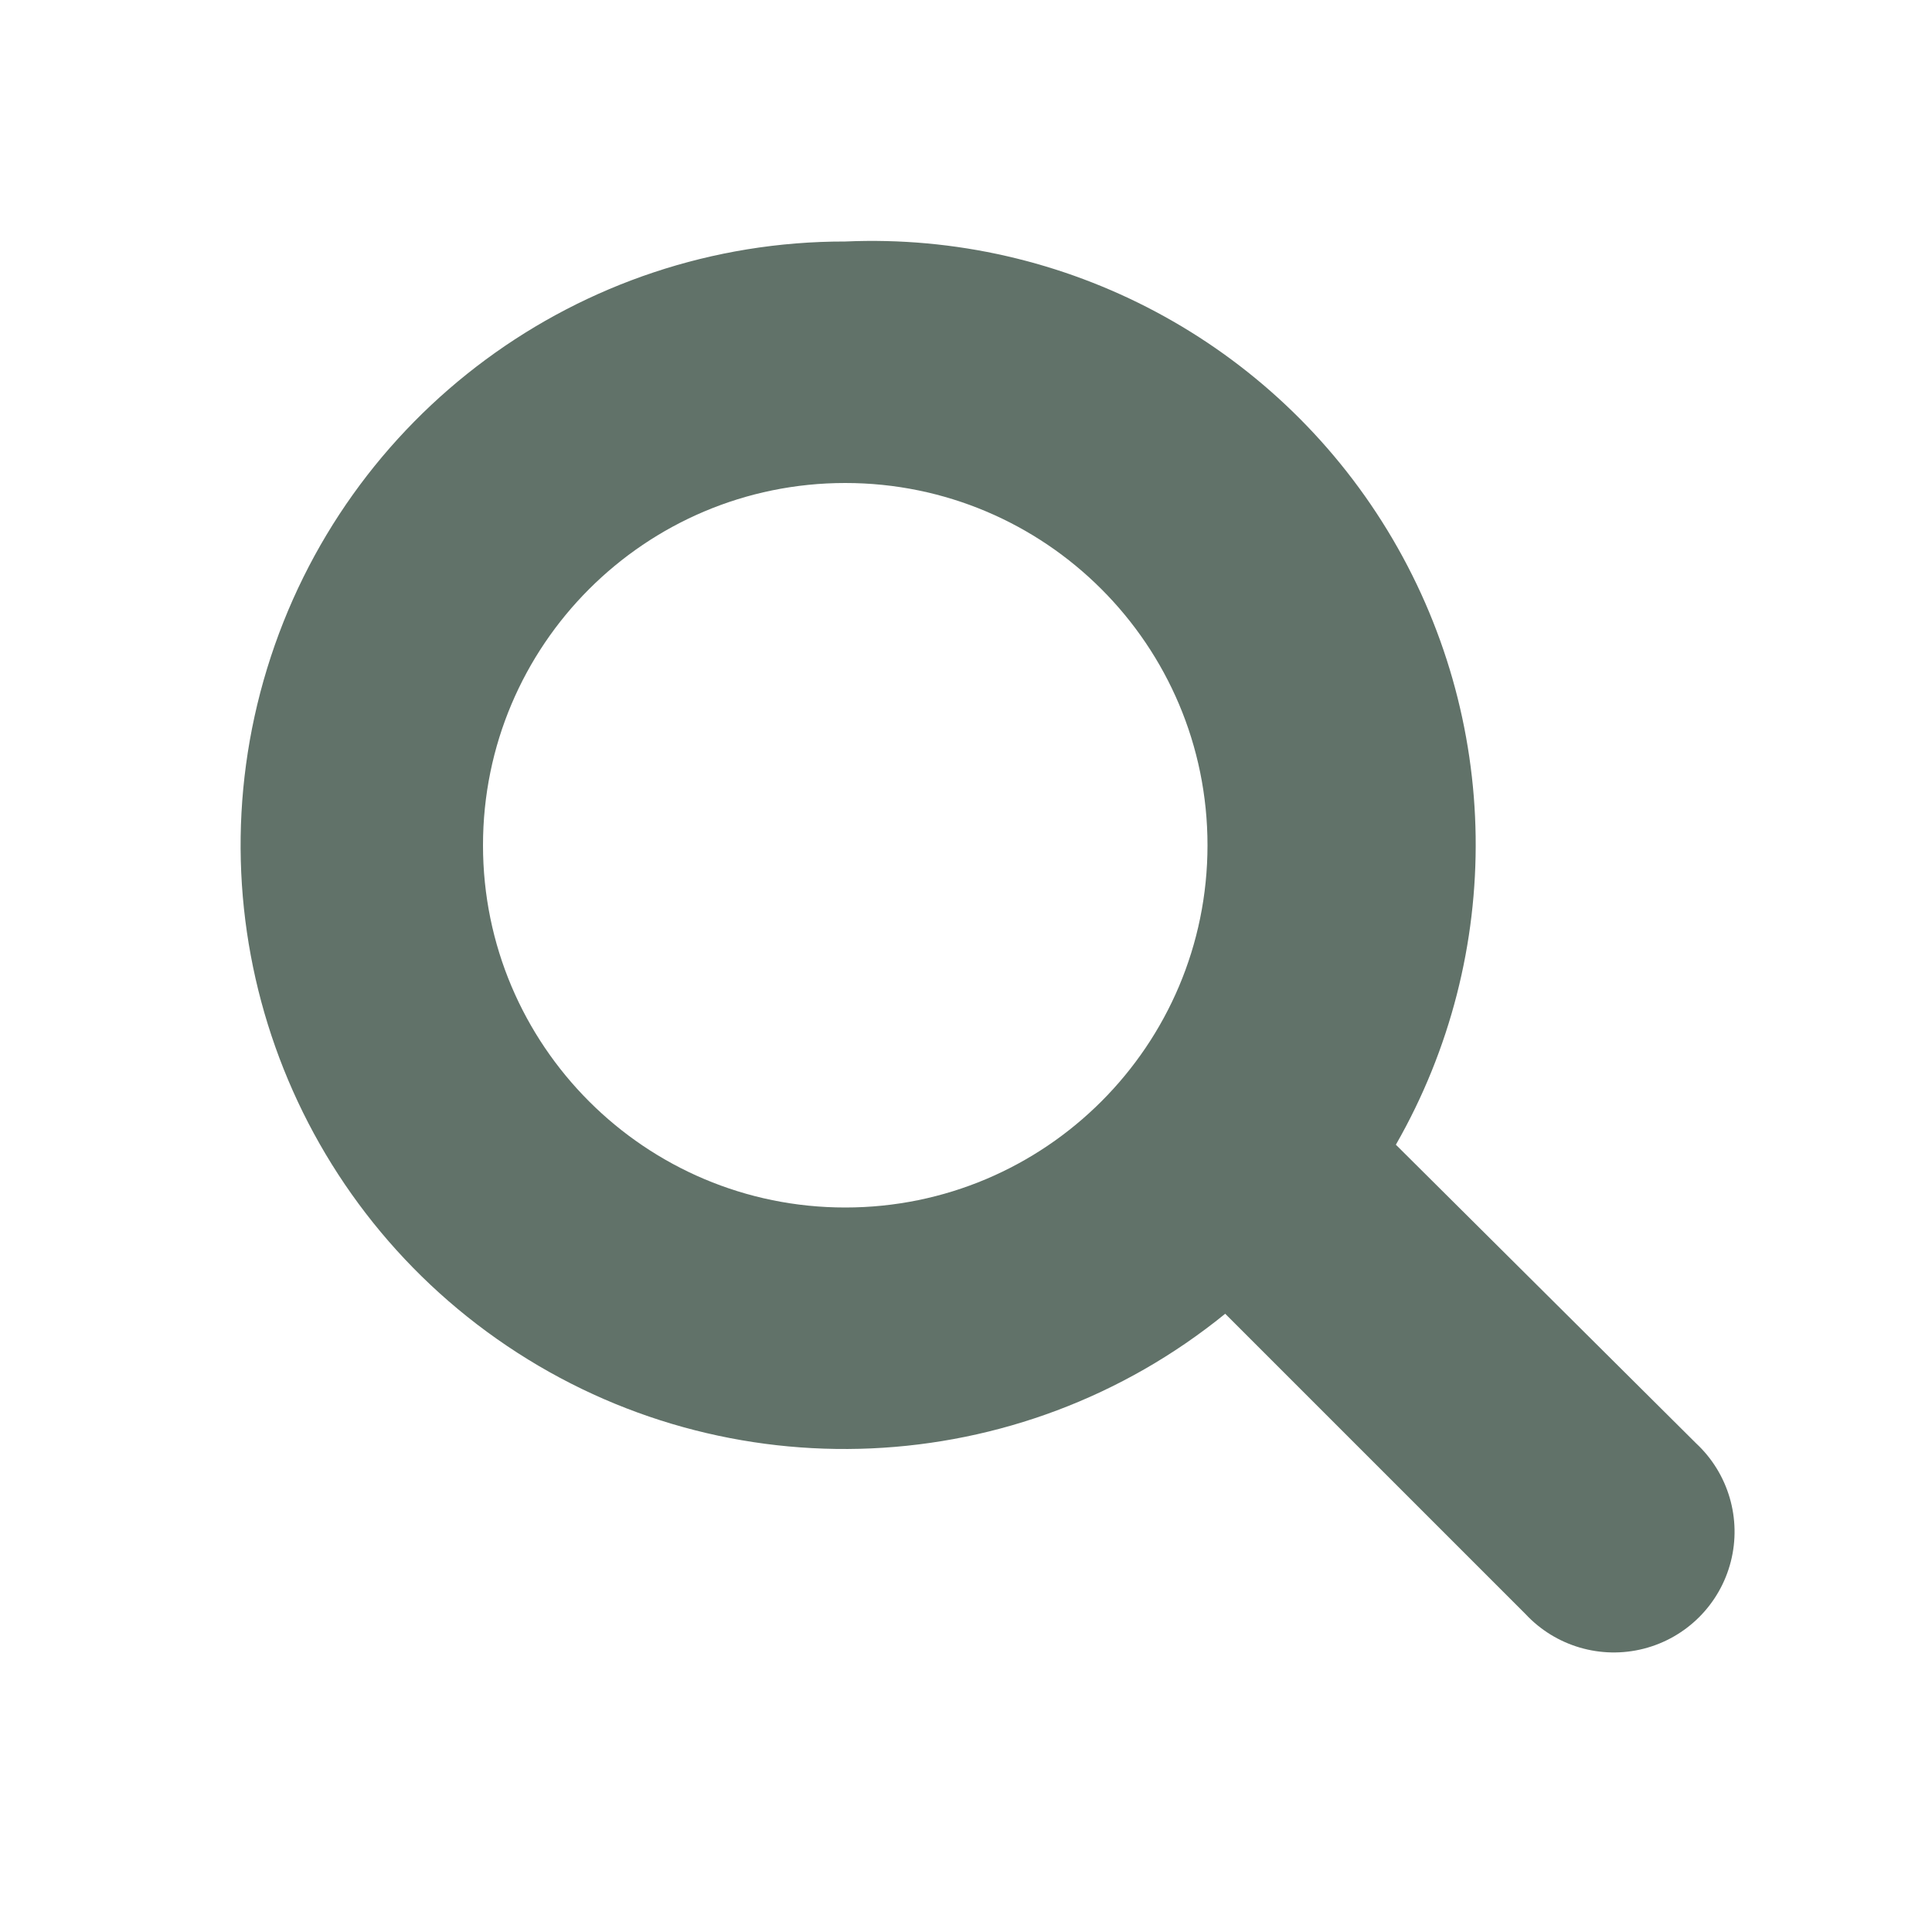
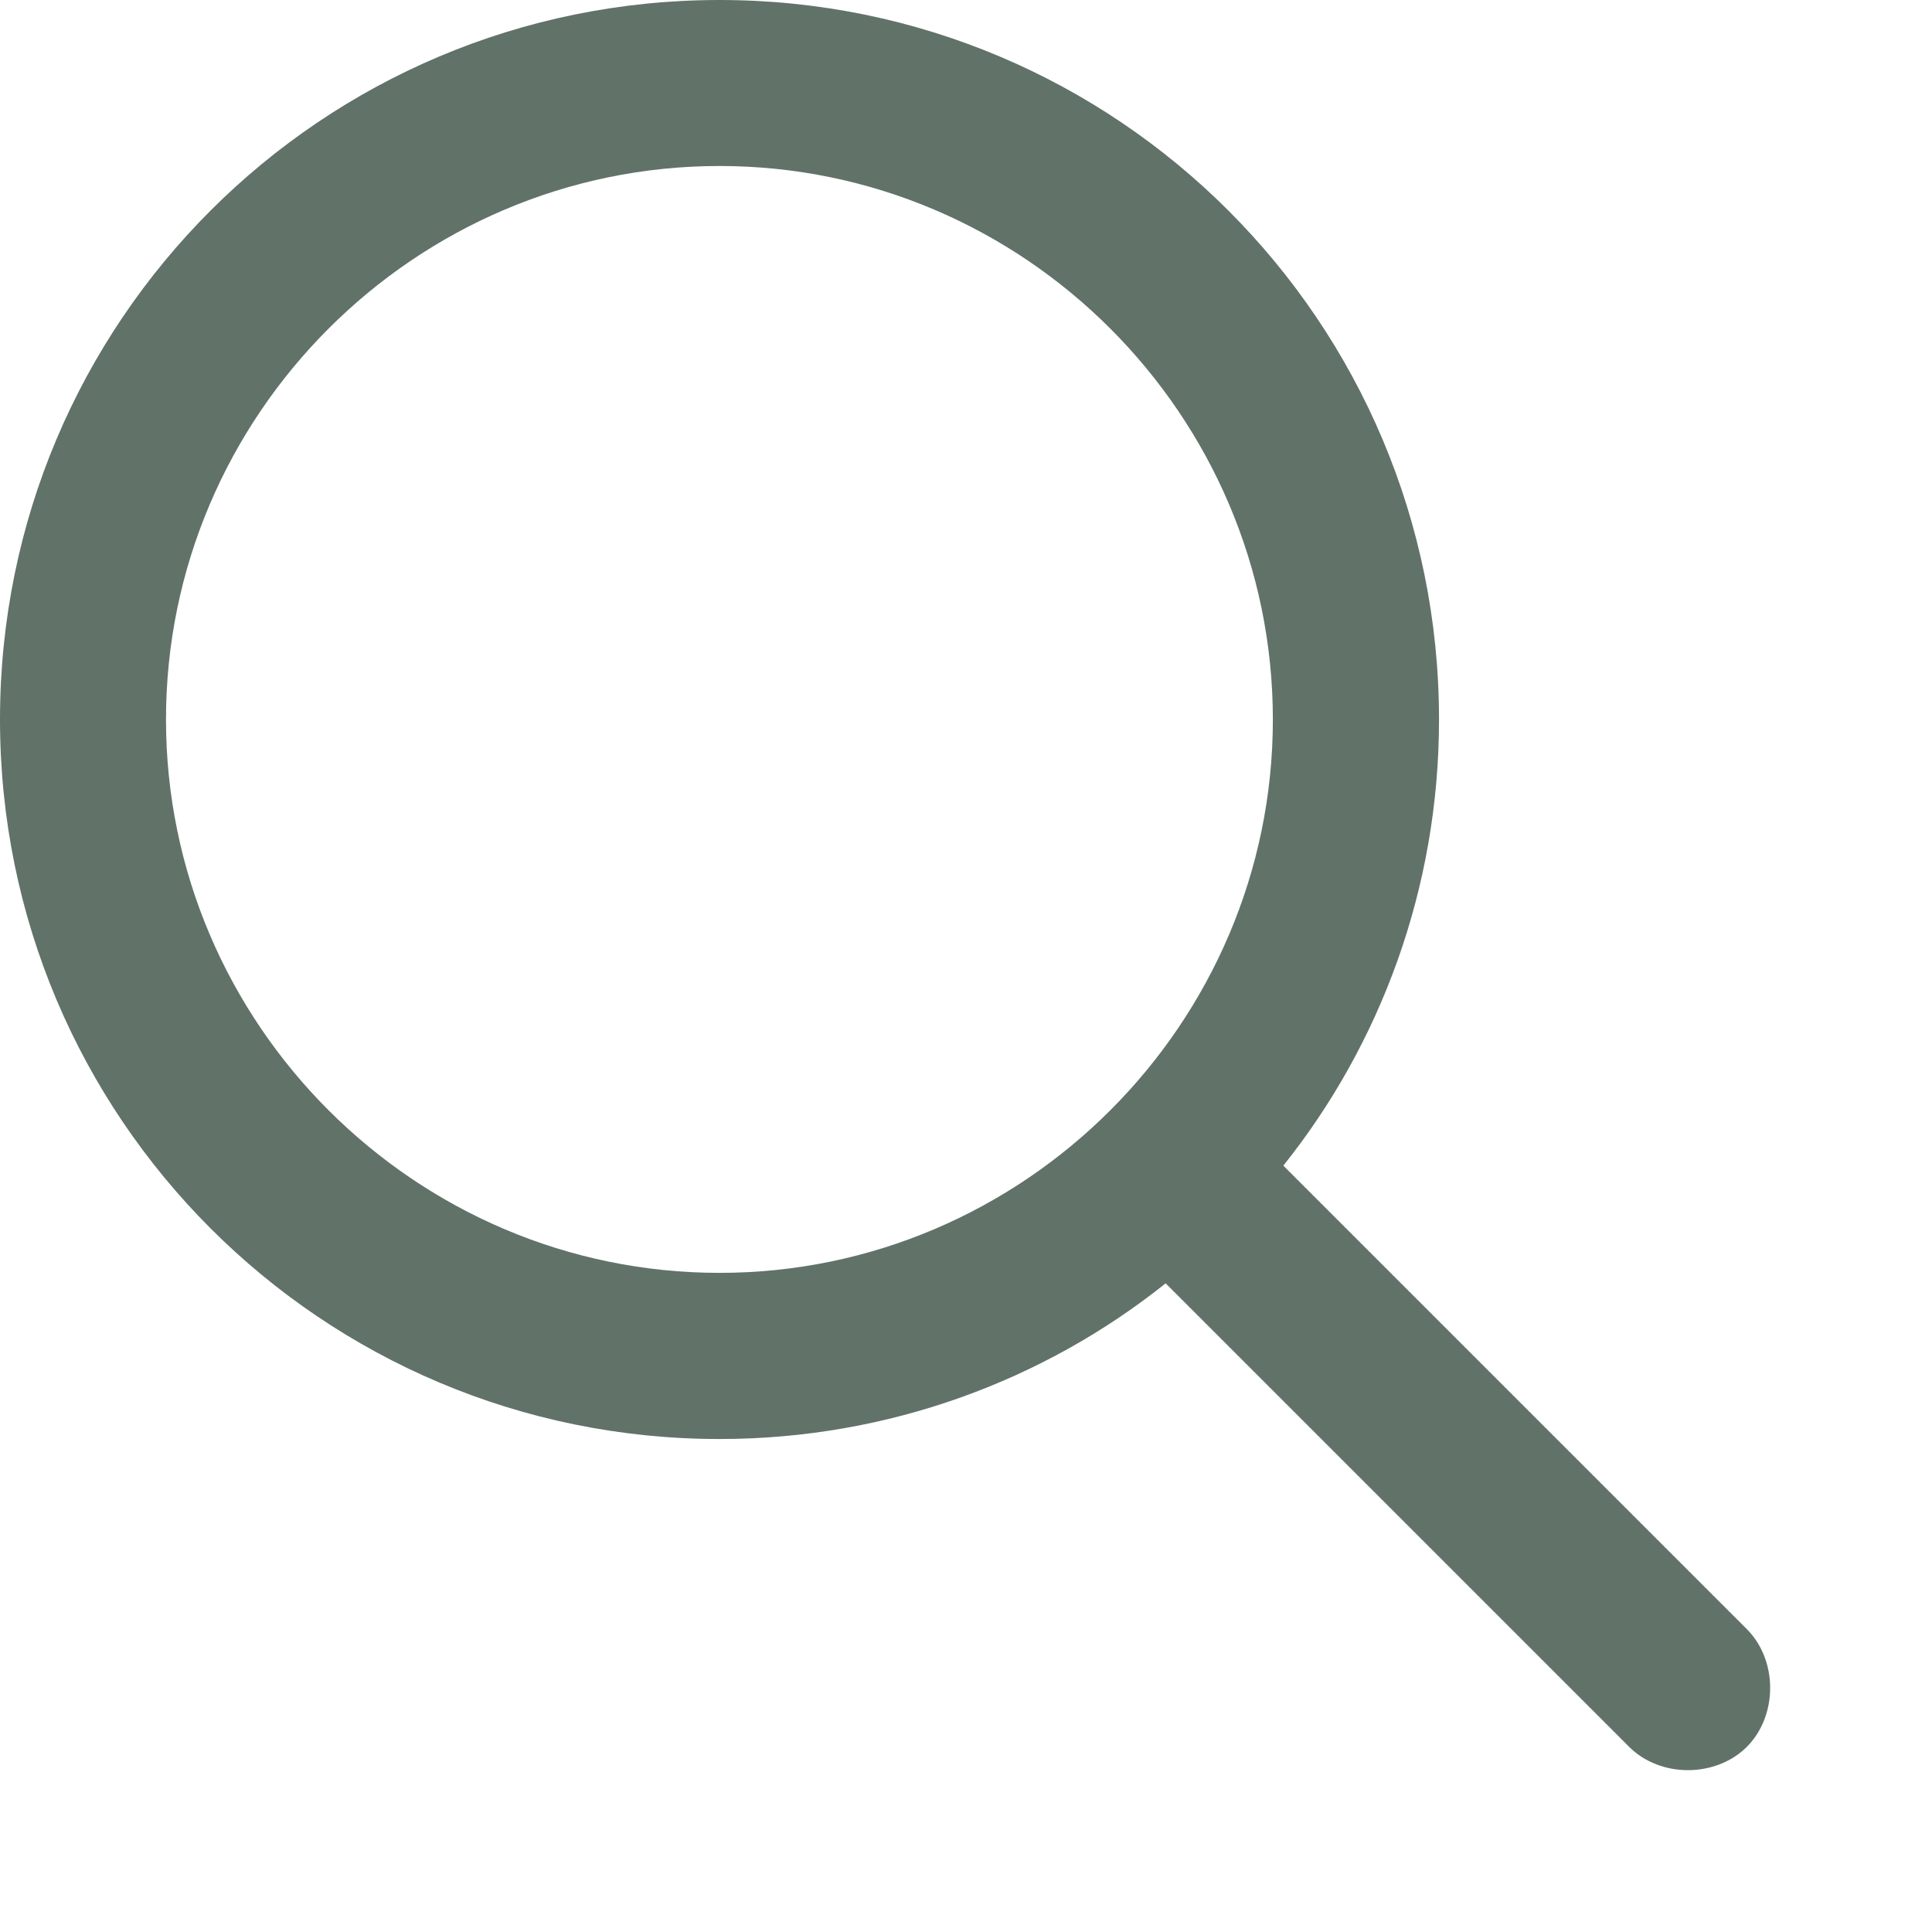
- <svg xmlns="http://www.w3.org/2000/svg" width="12" height="12" viewBox="0 0 12 12" fill="none" aria-hidden="true">
-   <path fill="#617269" d="M5.25 1.5a3.75 3.75 0 1 0 2.36 6.66l1.865 1.865a.75.75 0 1 0 1.06-1.06L8.67 7.11A3.75 3.75 0 0 0 5.25 1.5ZM3 5.25a2.25 2.25 0 1 1 4.5 0 2.25 2.25 0 0 1-4.5 0Z" />
+ <svg xmlns="http://www.w3.org/2000/svg" width="12" height="12" viewBox="0 0 12 12" fill="none">
+   <path d="M7.906 4.469C7.906 2.578 6.359 1.031 4.469 1.031C2.578 1.031 1.031 2.578 1.031 4.469C1.031 6.359 2.578 7.906 4.469 7.906C6.359 7.906 7.906 6.359 7.906 4.469ZM7.24 7.971C6.488 8.572 5.521 8.938 4.469 8.938C1.998 8.938 0 6.939 0 4.469C0 1.998 1.998 0 4.469 0C6.939 0 8.938 1.998 8.938 4.469C8.938 5.521 8.572 6.488 7.971 7.24L10.85 10.119C11.043 10.312 11.043 10.656 10.85 10.85C10.656 11.043 10.312 11.043 10.119 10.85L7.24 7.971Z" fill="#617269" />
</svg>
